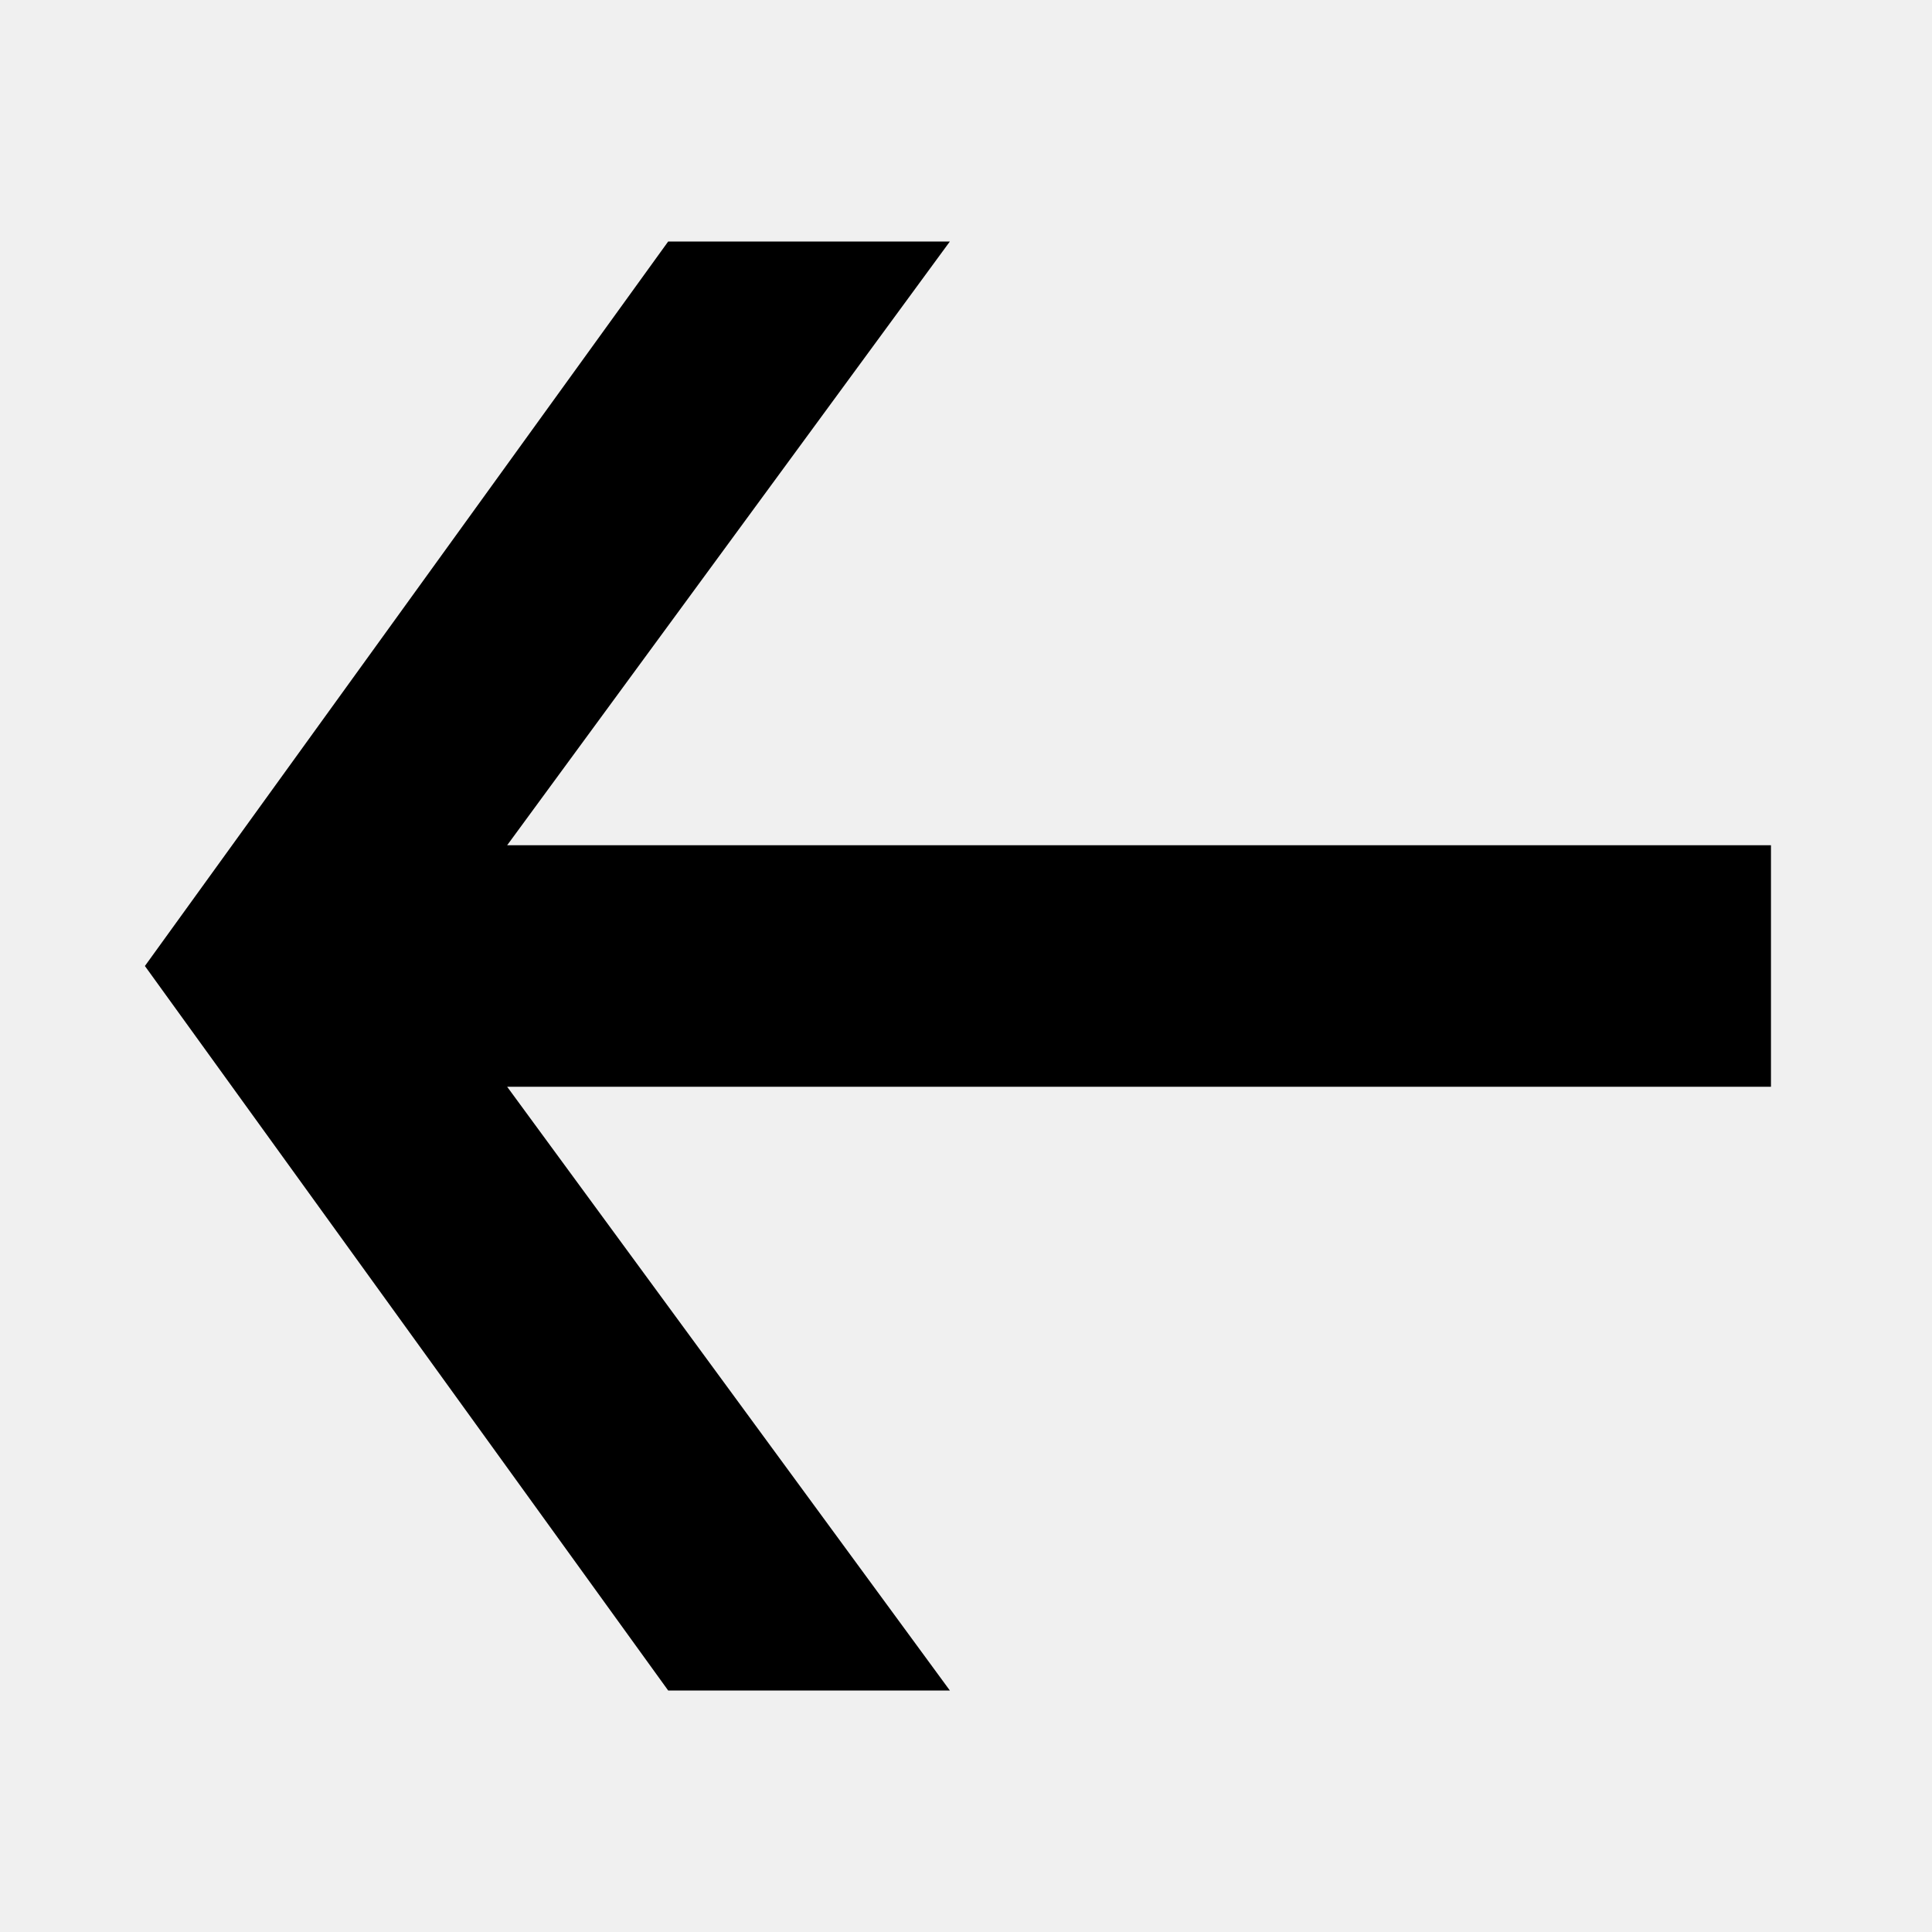
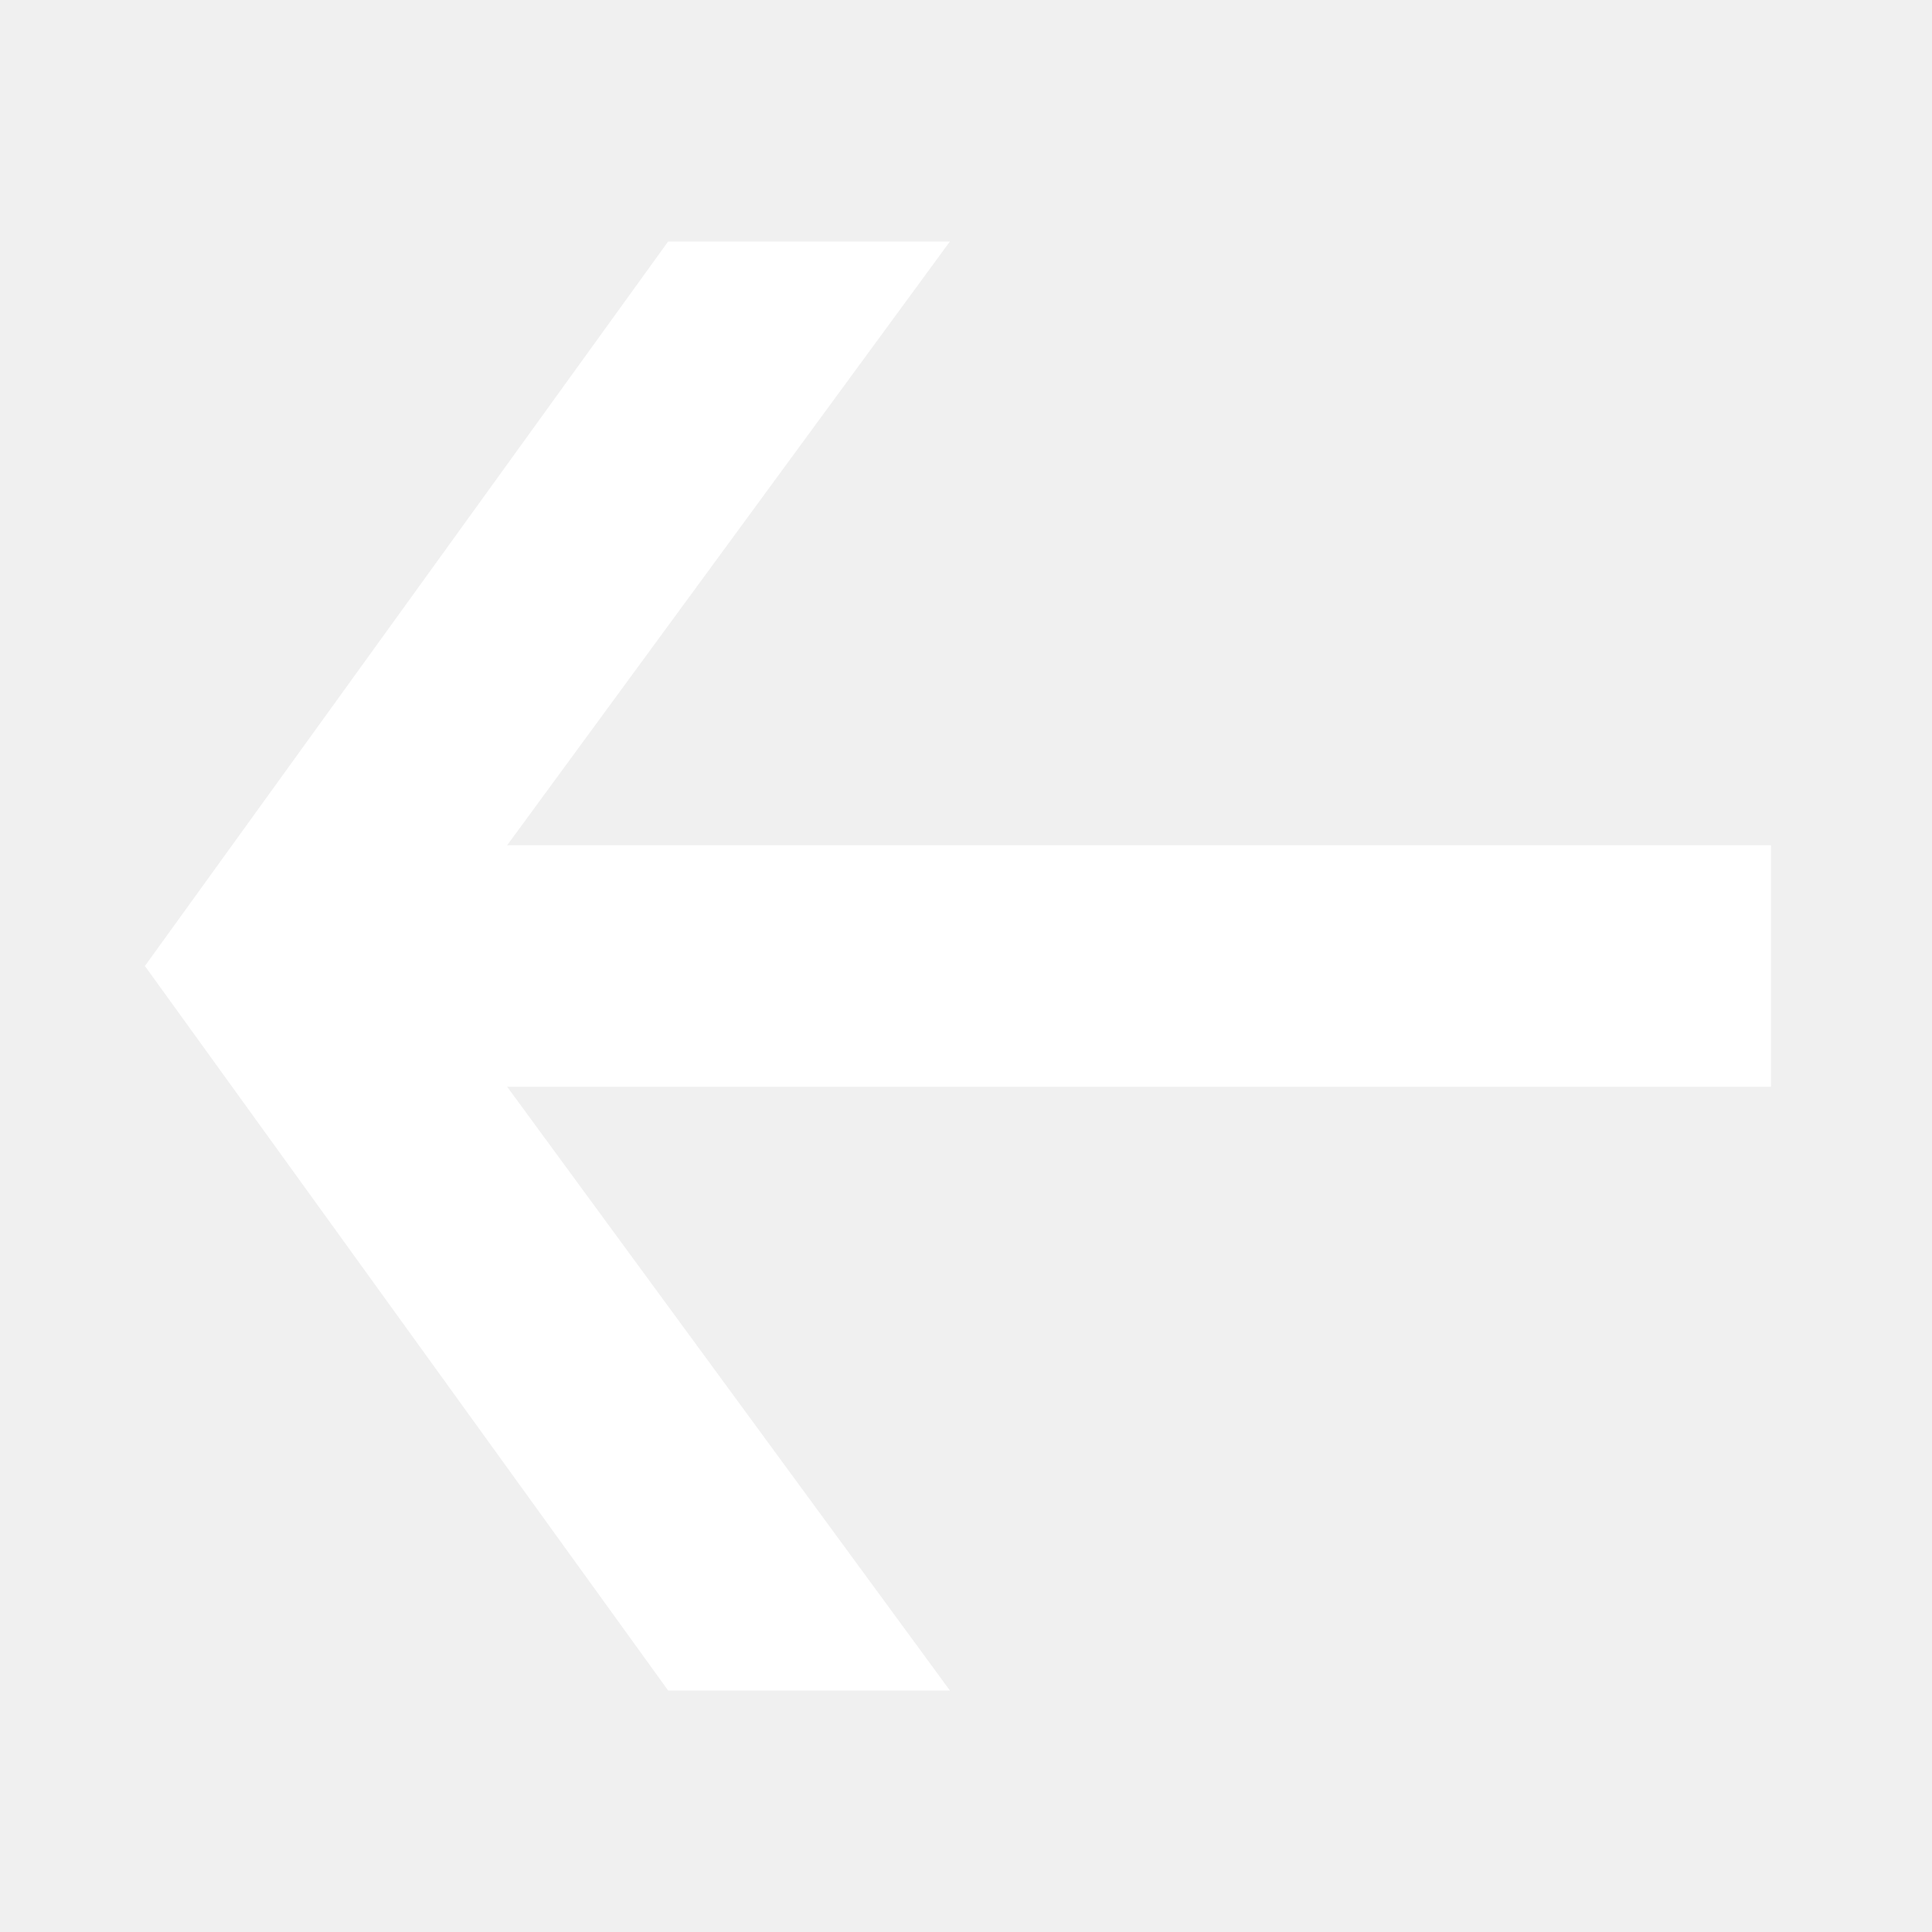
- <svg xmlns="http://www.w3.org/2000/svg" preserveAspectRatio="none" overflow="visible" style="display: block;" width="20" height="20" viewBox="0 0 20 20" fill="none">
+ <svg xmlns="http://www.w3.org/2000/svg" preserveAspectRatio="none" overflow="visible" style="display: block;" width="24" height="24" viewBox="0 0 24 24" fill="none">
  <g id="filled">
-     <path id="vector" d="M18.333 11.25H5.25L9.833 17.5H6.917L1.5 10L6.917 2.5H9.833L5.25 8.75H18.333V11.25Z" fill="black" />
+     <path id="vector" d="M22 13.5H6.3L11.8 21H8.3L1.8 12L8.3 3H11.8L6.3 10.5H22V13.5Z" fill="white" />
  </g>
</svg>
